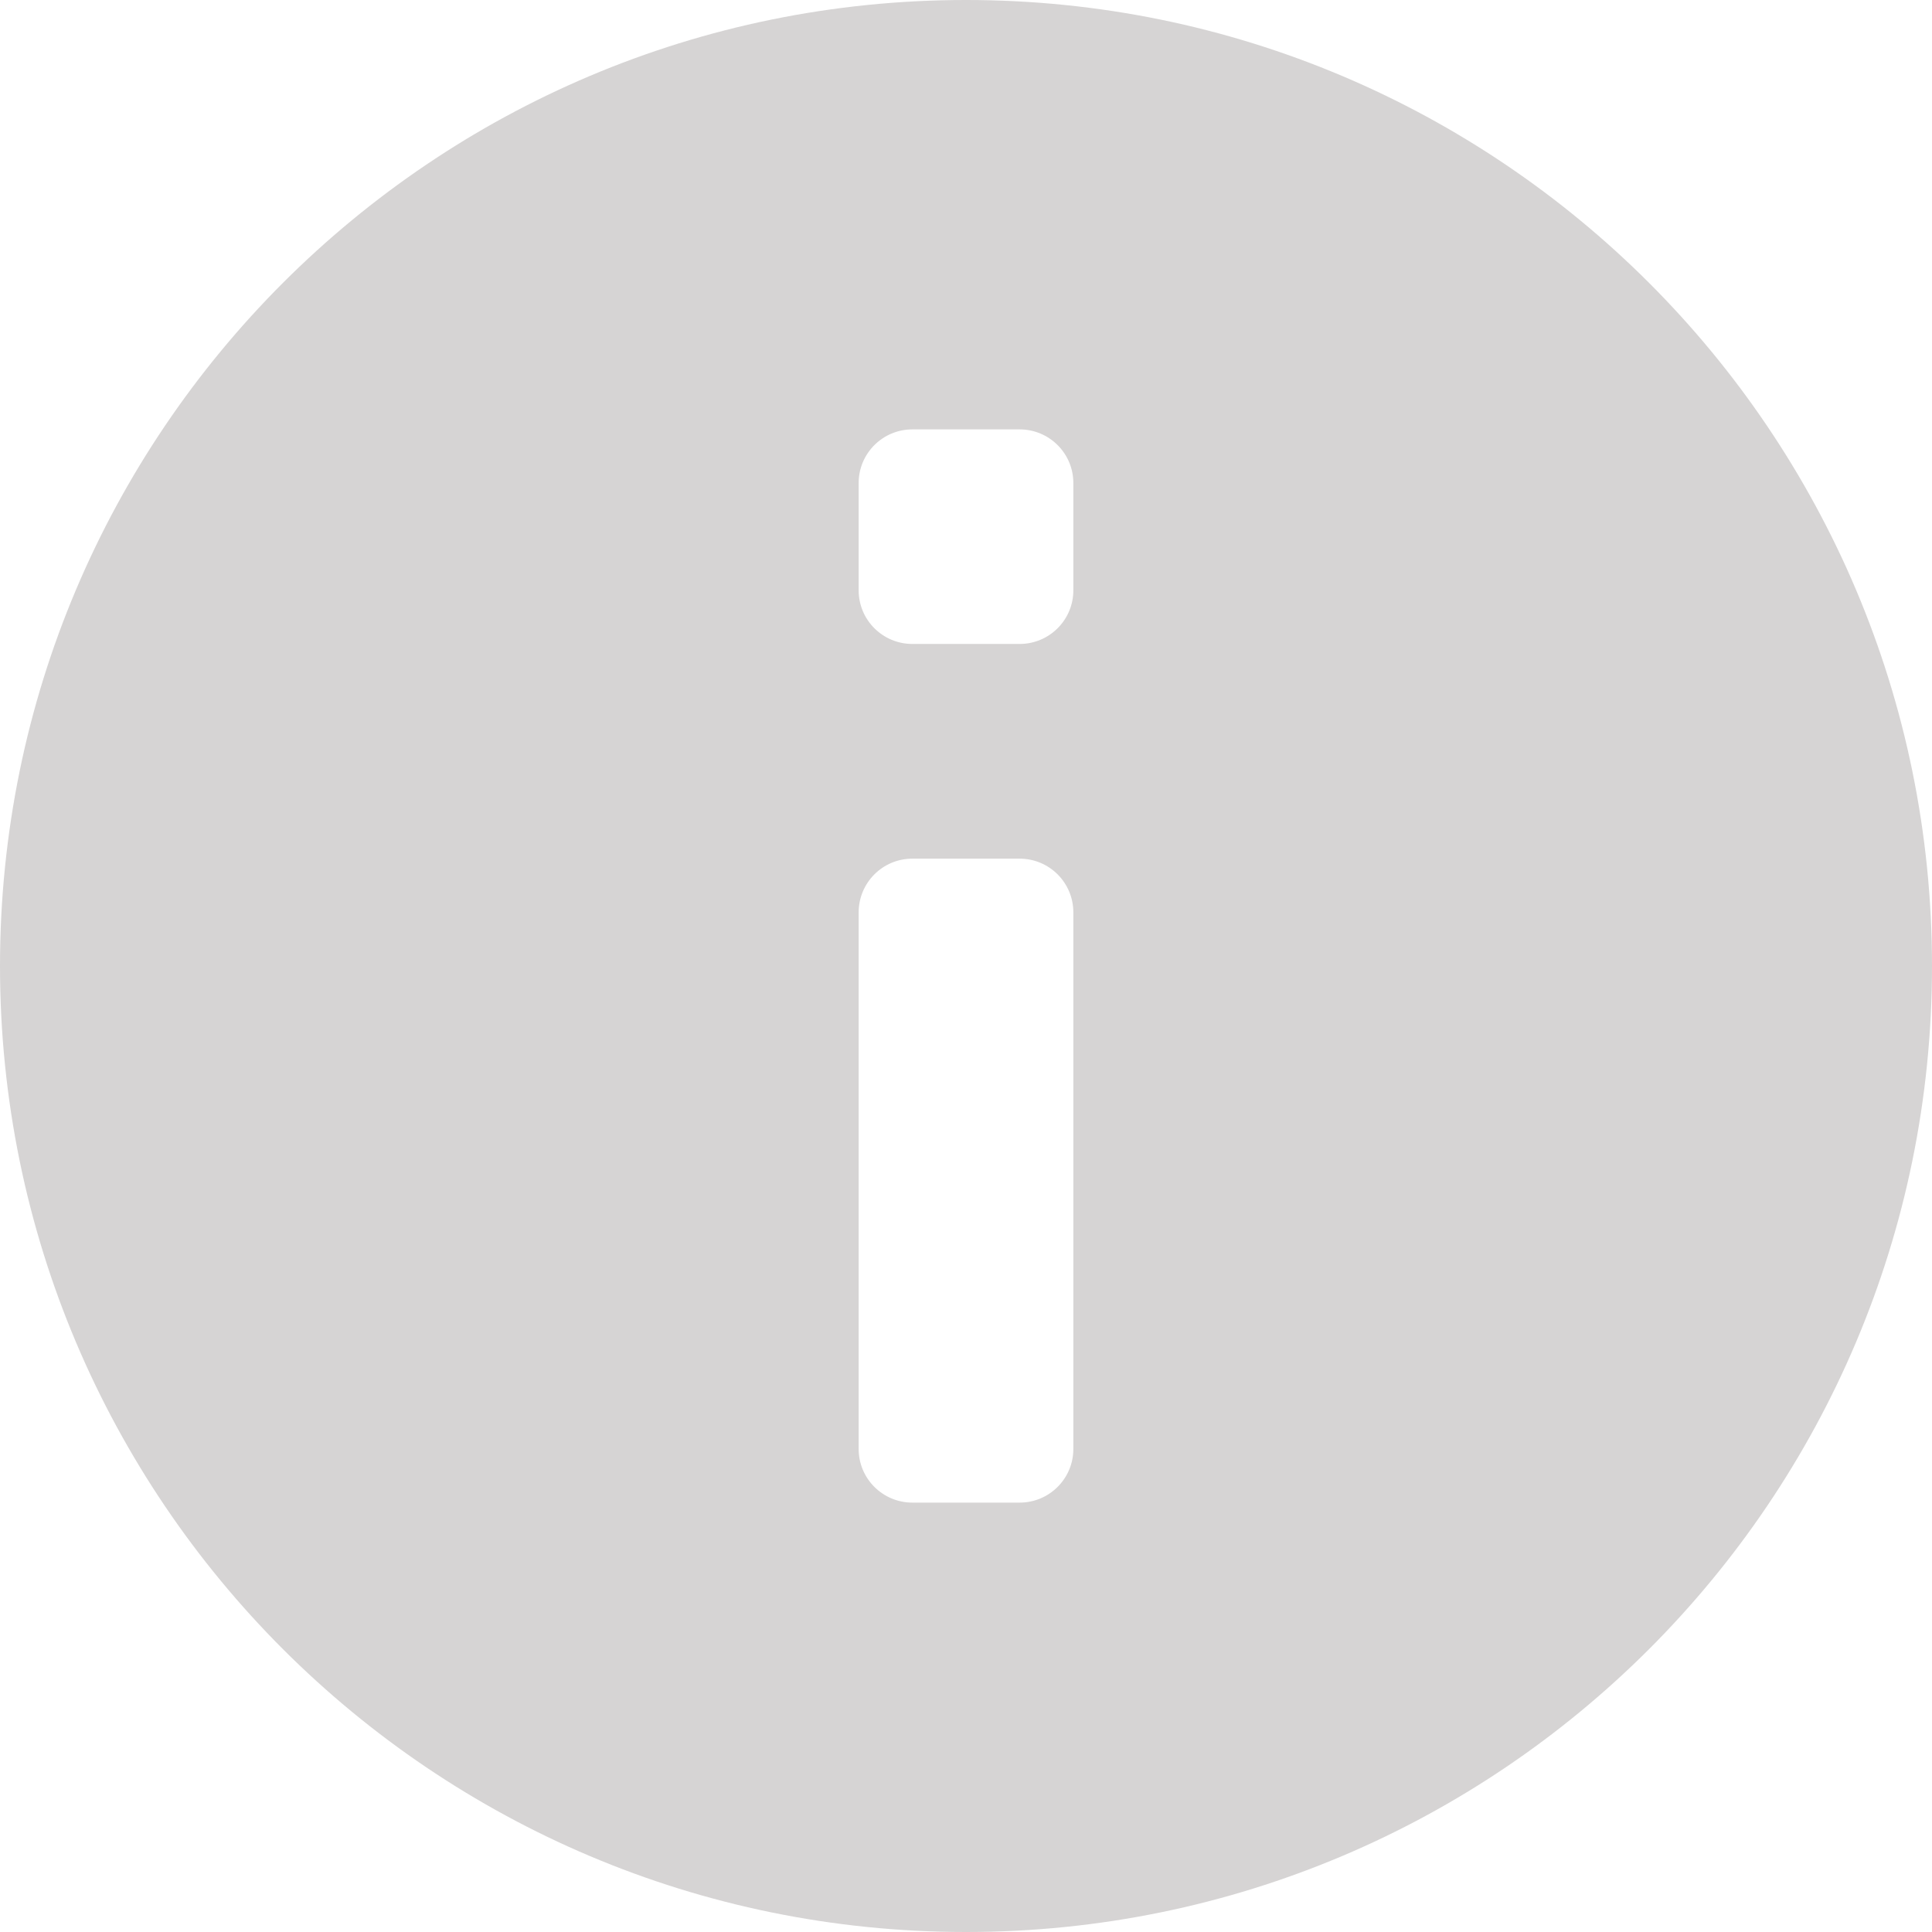
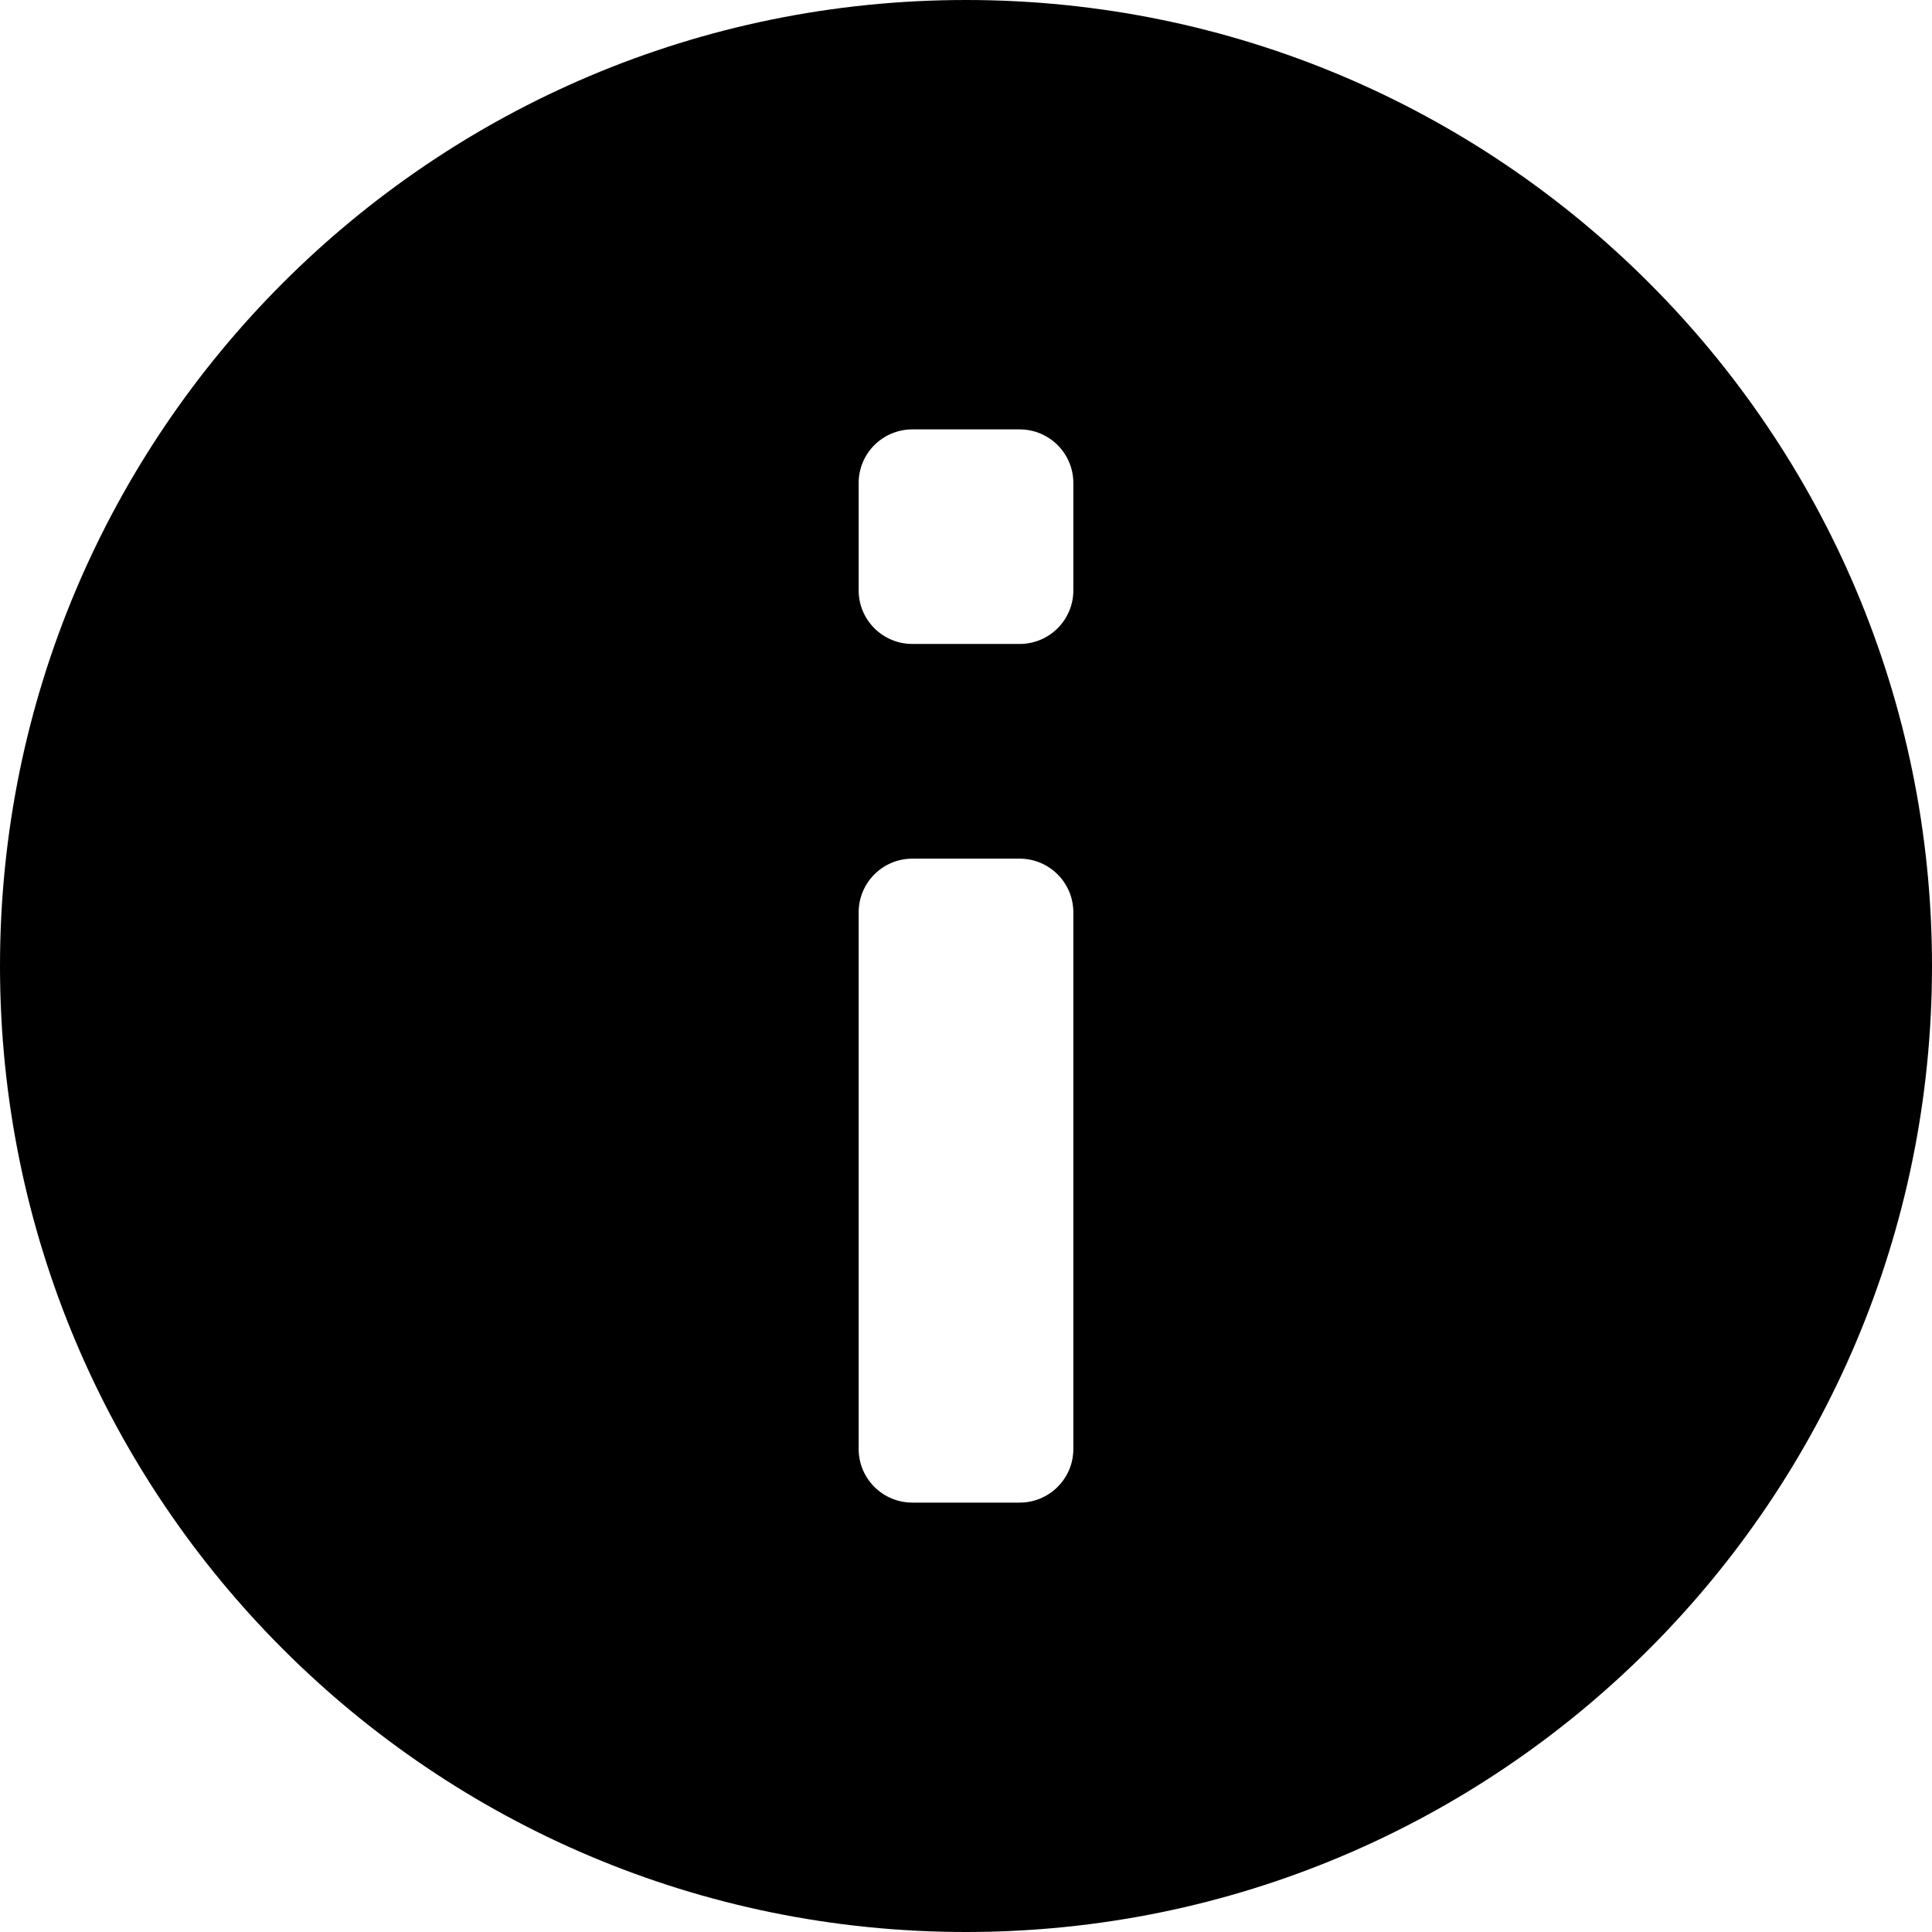
<svg xmlns="http://www.w3.org/2000/svg" width="16" height="16" viewBox="0 0 16 16" fill="none">
-   <path fill-rule="evenodd" clip-rule="evenodd" d="M8 0C3.581 0 0 3.581 0 8C0 12.419 3.581 16 8 16C12.419 16 16 12.419 16 8C16 3.581 12.419 0 8 0ZM8.444 5.333H7.556C7.31 5.333 7.111 5.134 7.111 4.889V4C7.111 3.755 7.31 3.556 7.556 3.556H8.444C8.69 3.556 8.889 3.755 8.889 4V4.889C8.889 5.134 8.69 5.333 8.444 5.333ZM8.444 12.444H7.556C7.31 12.444 7.111 12.245 7.111 12V7.556C7.111 7.31 7.31 7.111 7.556 7.111H8.444C8.69 7.111 8.889 7.31 8.889 7.556V12C8.889 12.245 8.69 12.444 8.444 12.444Z" fill="#D6D4D4" />
+   <path fill-rule="evenodd" clip-rule="evenodd" d="M8 0C3.581 0 0 3.581 0 8C0 12.419 3.581 16 8 16C12.419 16 16 12.419 16 8C16 3.581 12.419 0 8 0ZM8.444 5.333H7.556C7.31 5.333 7.111 5.134 7.111 4.889V4C7.111 3.755 7.31 3.556 7.556 3.556H8.444C8.69 3.556 8.889 3.755 8.889 4V4.889C8.889 5.134 8.69 5.333 8.444 5.333ZM8.444 12.444H7.556C7.31 12.444 7.111 12.245 7.111 12V7.556C7.111 7.31 7.31 7.111 7.556 7.111H8.444C8.69 7.111 8.889 7.31 8.889 7.556V12C8.889 12.245 8.69 12.444 8.444 12.444Z" fill="currentColor" />
</svg>
